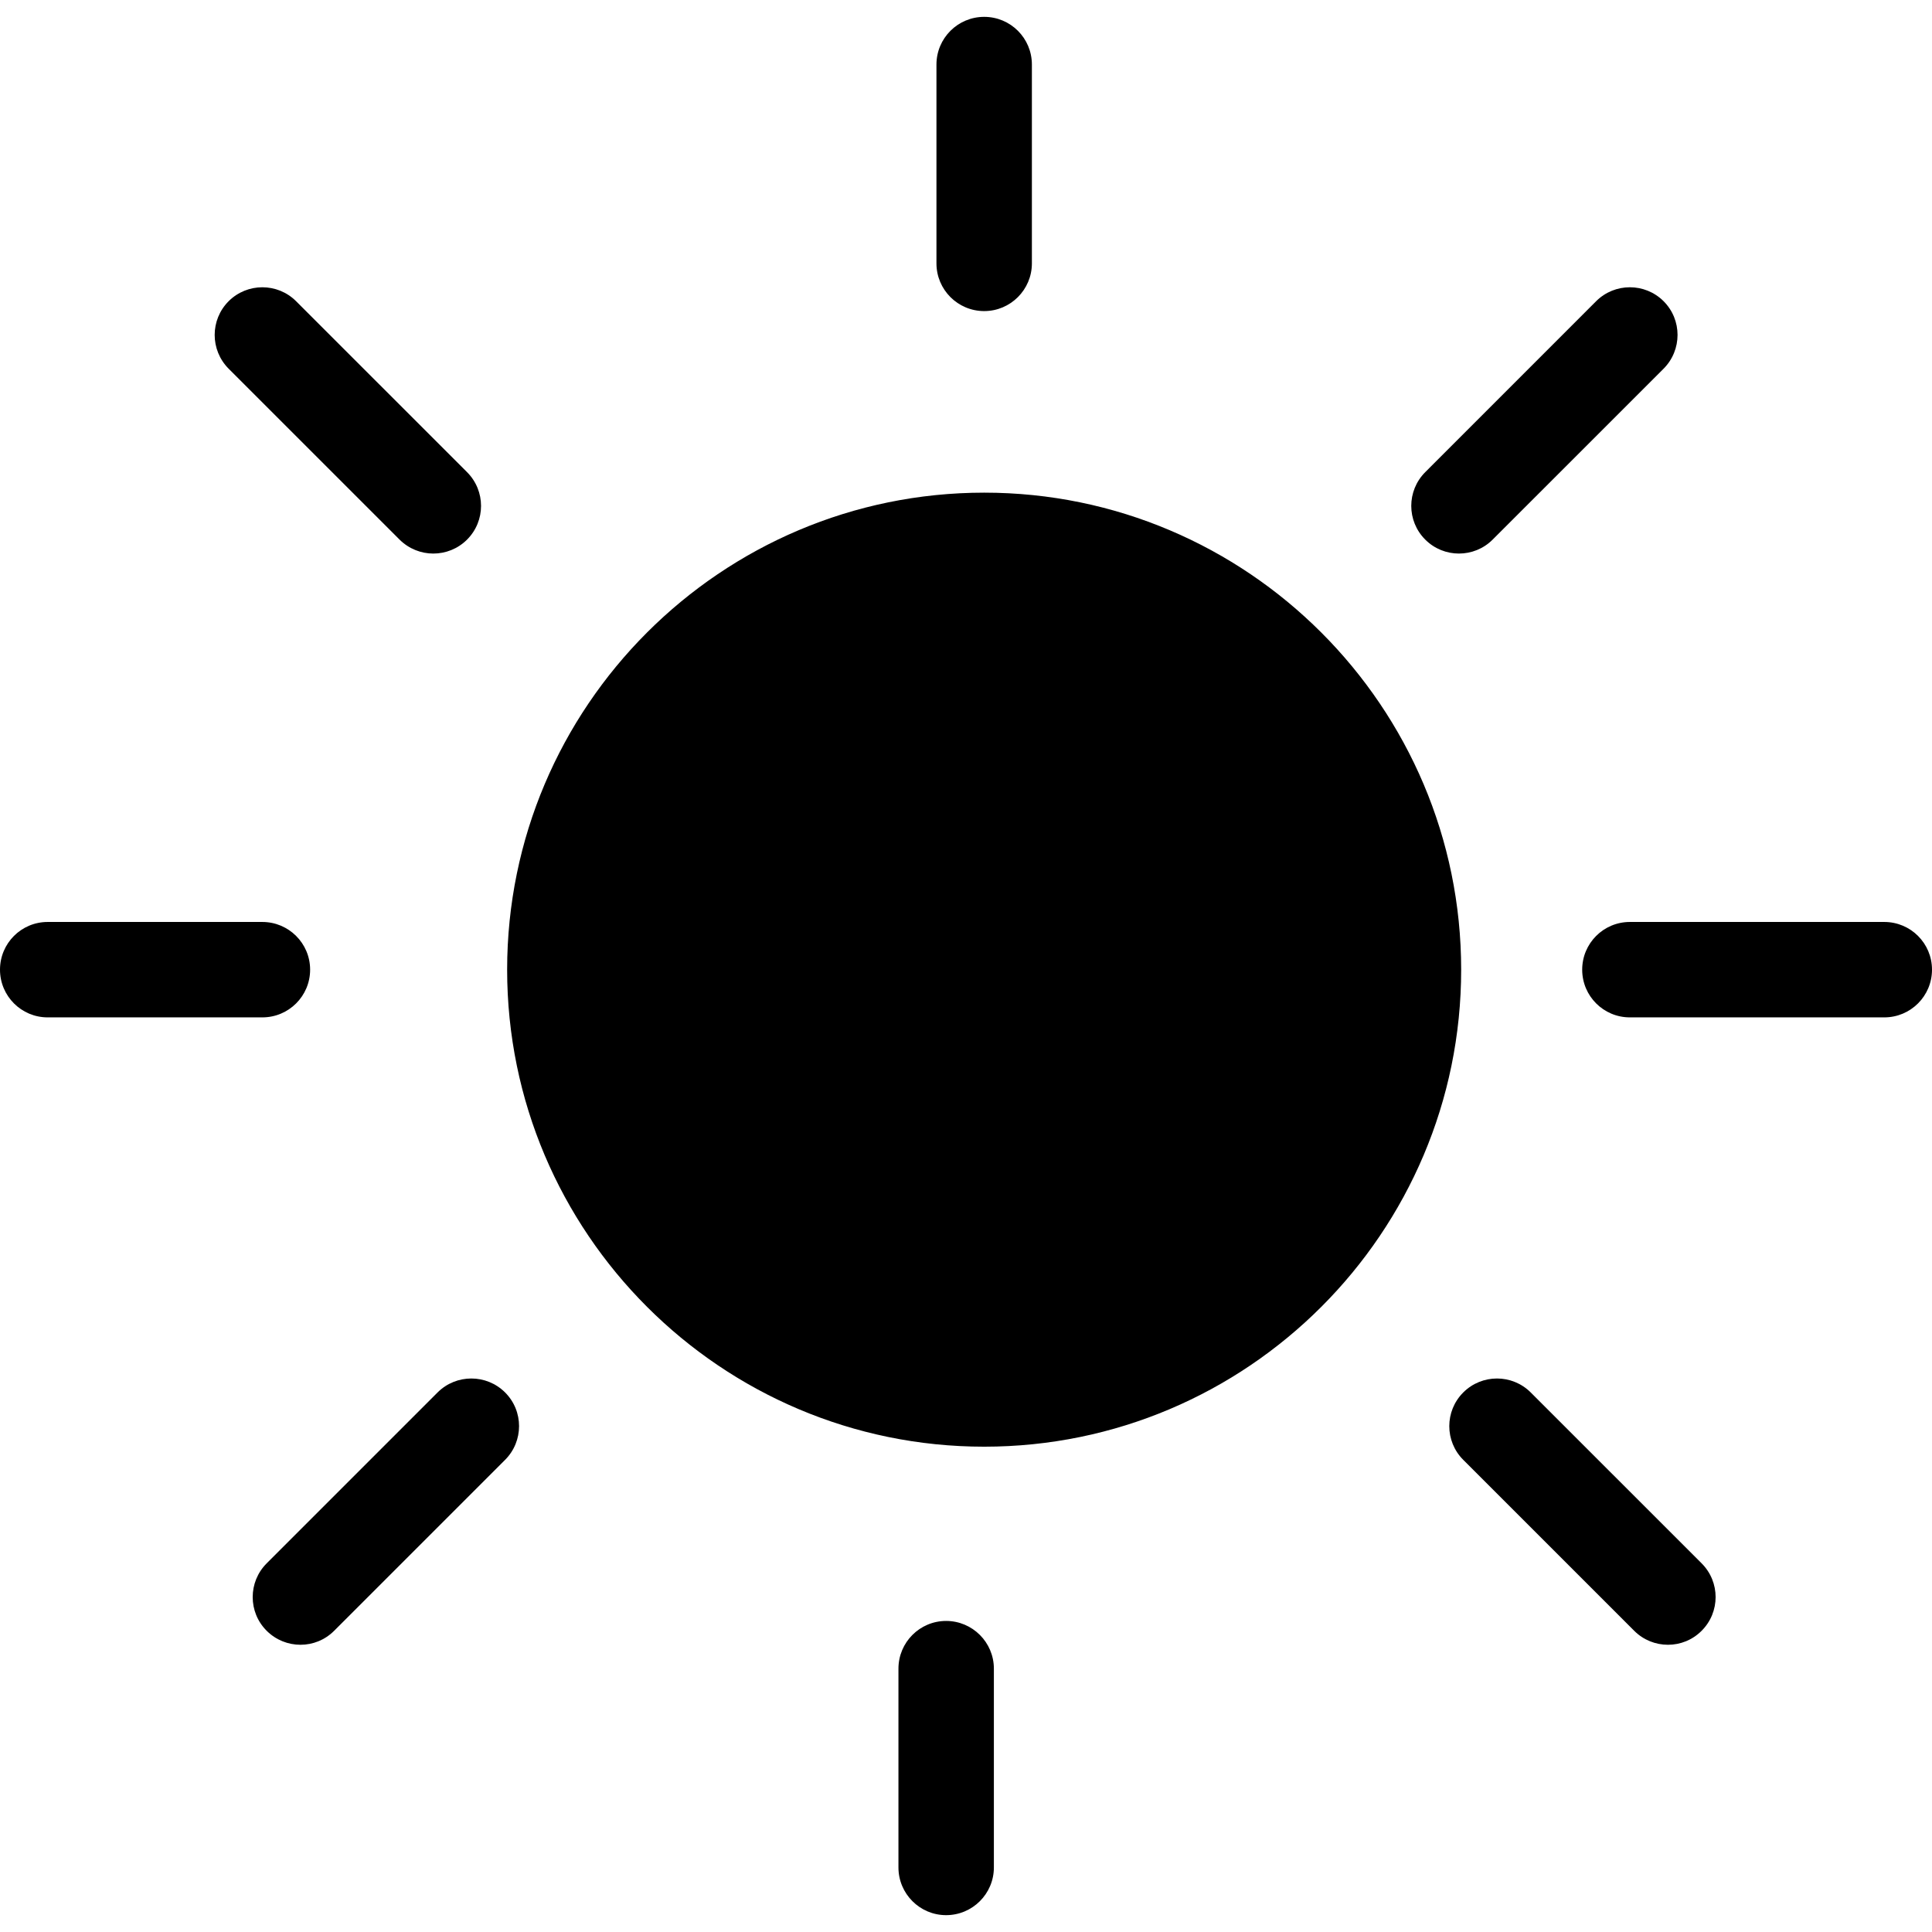
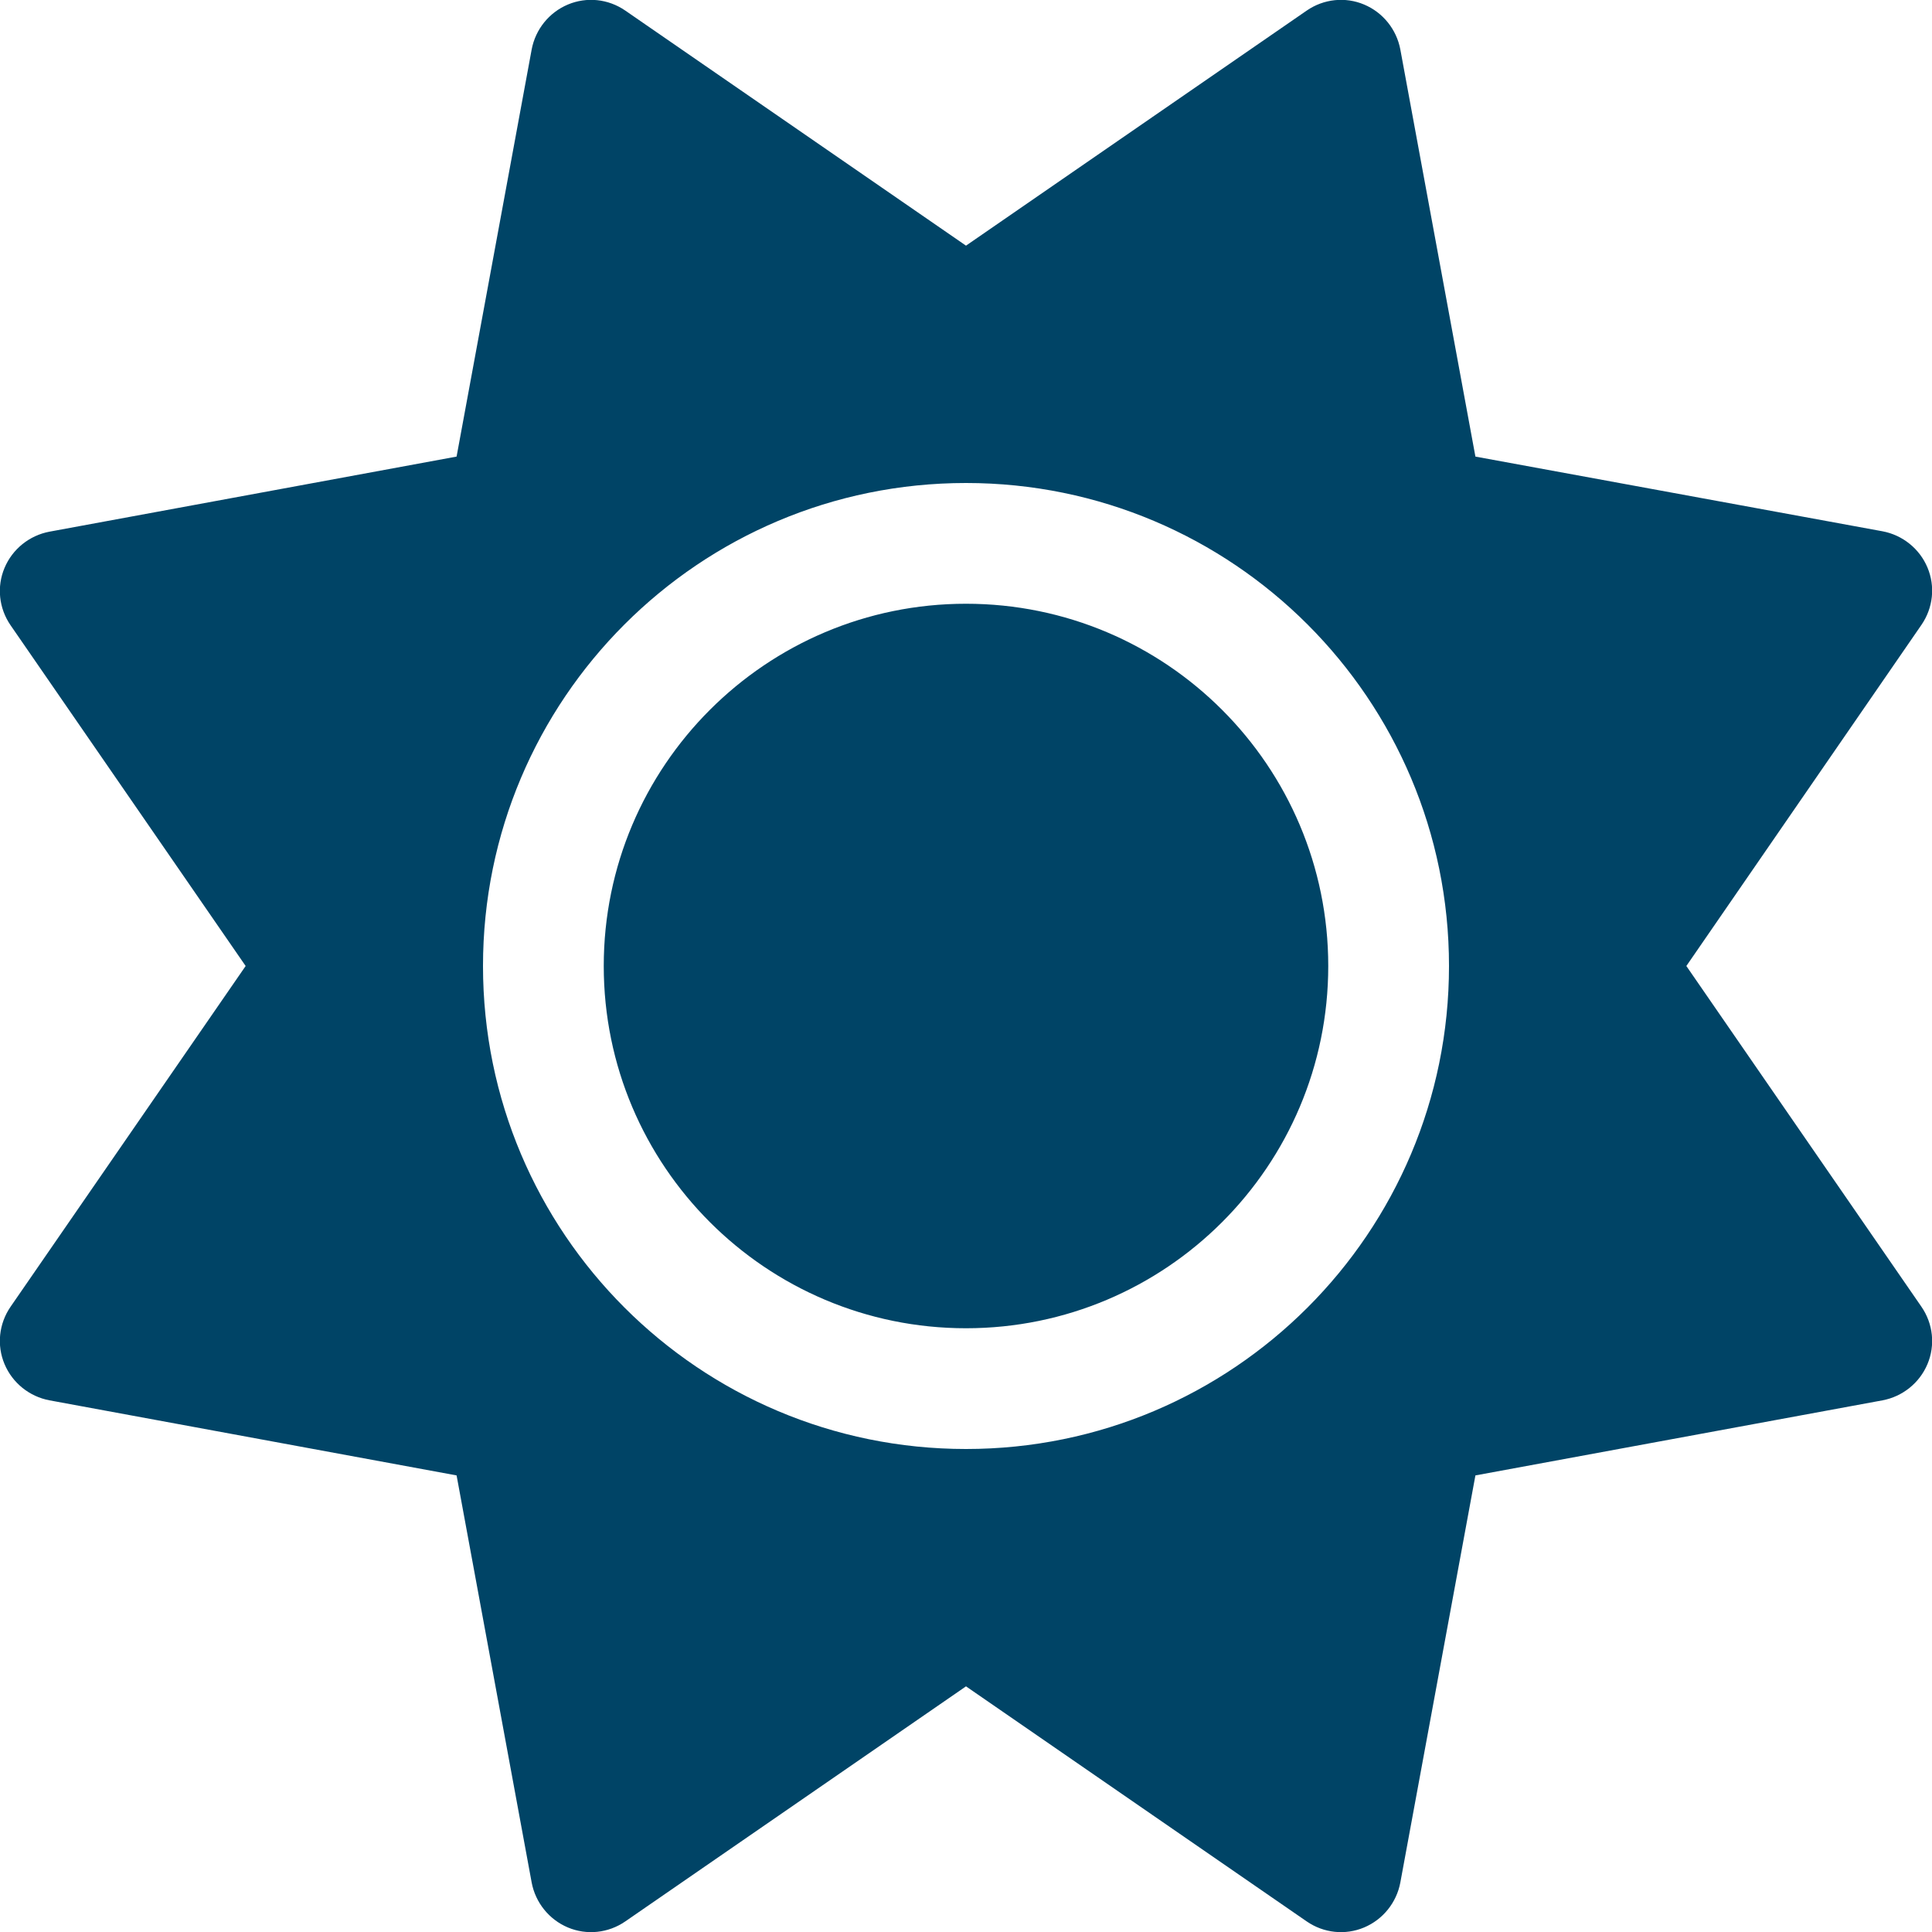
- <svg xmlns="http://www.w3.org/2000/svg" fill="#000000" version="1.1" id="Capa_1" width="800px" height="800px" viewBox="0 0 292.548 292.548" xml:space="preserve">
-   <g>
-     <path d="M221.253,146.83c0,39.842-32.396,72.231-72.223,72.231c-39.839,0-72.238-32.401-72.238-72.231   c0-39.833,32.405-72.231,72.238-72.231C188.851,74.598,221.253,107.002,221.253,146.83z M149.03,47.105   c3.984,0,7.221-3.239,7.221-7.224V9.776c0-3.996-3.23-7.224-7.221-7.224c-3.996,0-7.23,3.233-7.23,7.224v30.105   C141.8,43.866,145.028,47.105,149.03,47.105z M220.917,83.821c1.849,0,3.698-0.703,5.104-2.114l25.881-25.875   c2.822-2.832,2.822-7.41,0-10.226c-2.822-2.811-7.386-2.811-10.208,0l-25.881,25.887c-2.822,2.828-2.822,7.397,0,10.214   C217.224,83.119,219.067,83.821,220.917,83.821z M60.504,81.708c1.414,1.405,3.267,2.114,5.104,2.114   c1.853,0,3.702-0.703,5.116-2.114c2.822-2.822,2.822-7.386,0-10.214L44.832,45.607c-2.822-2.811-7.386-2.811-10.208,0   c-2.822,2.822-2.822,7.395,0,10.226L60.504,81.708z M143.263,245.447c-3.99,0-7.218,3.242-7.218,7.224v30.102   c0,3.987,3.233,7.224,7.218,7.224s7.232-3.23,7.232-7.224V252.67C150.495,248.689,147.253,245.447,143.263,245.447z M66.26,210.847   l-25.88,25.88c-2.822,2.822-2.822,7.398,0,10.208c1.414,1.412,3.267,2.12,5.116,2.12c1.852,0,3.69-0.702,5.104-2.12l25.881-25.88   c2.822-2.822,2.822-7.398,0-10.208C73.658,208.031,69.082,208.031,66.26,210.847z M231.785,210.847   c-2.822-2.816-7.392-2.816-10.214,0c-2.822,2.822-2.822,7.386,0,10.208l25.881,25.88c1.41,1.412,3.26,2.12,5.115,2.12   c1.85,0,3.688-0.702,5.099-2.12c2.822-2.822,2.822-7.386,0-10.208L231.785,210.847z M46.96,146.83c0-3.996-3.249-7.224-7.233-7.224   H7.218c-3.99,0-7.218,3.228-7.218,7.224c0,3.993,3.233,7.224,7.218,7.224h32.51C43.718,154.053,46.96,150.823,46.96,146.83z    M285.324,139.606h-38.527c-3.987,0-7.218,3.228-7.218,7.224c0,3.993,3.23,7.224,7.218,7.224h38.527   c3.987,0,7.224-3.23,7.224-7.224C292.548,142.833,289.312,139.606,285.324,139.606z" />
-   </g>
+ <svg xmlns="http://www.w3.org/2000/svg" fill="hsl(200, 100%, 20%)" viewBox="0 0 512 512">
+   <path d="M361.5 1.2c5 2.1 8.6 6.6 9.6 11.9L391 121l107.9 19.8c5.3 1 9.8 4.6 11.9 9.6s1.5 10.7-1.6 15.2L446.9 256l62.3 90.3c3.1 4.5 3.7 10.2 1.6 15.2s-6.6 8.6-11.9 9.6L391 391 371.1 498.9c-1 5.3-4.6 9.8-9.6 11.9s-10.7 1.5-15.2-1.6L256 446.9l-90.3 62.3c-4.5 3.1-10.2 3.7-15.2 1.6s-8.6-6.6-9.6-11.9L121 391 13.1 371.1c-5.3-1-9.8-4.6-11.9-9.6s-1.5-10.7 1.6-15.2L65.1 256 2.8 165.7c-3.1-4.5-3.7-10.2-1.6-15.2s6.6-8.6 11.9-9.6L121 121 140.9 13.1c1-5.3 4.6-9.8 9.6-11.9s10.7-1.5 15.2 1.6L256 65.1 346.3 2.8c4.5-3.1 10.2-3.7 15.2-1.6zM352 256c0 53-43 96-96 96s-96-43-96-96s43-96 96-96s96 43 96 96zm32 0c0-70.7-57.3-128-128-128s-128 57.3-128 128s57.3 128 128 128s128-57.3 128-128z" />
</svg>
